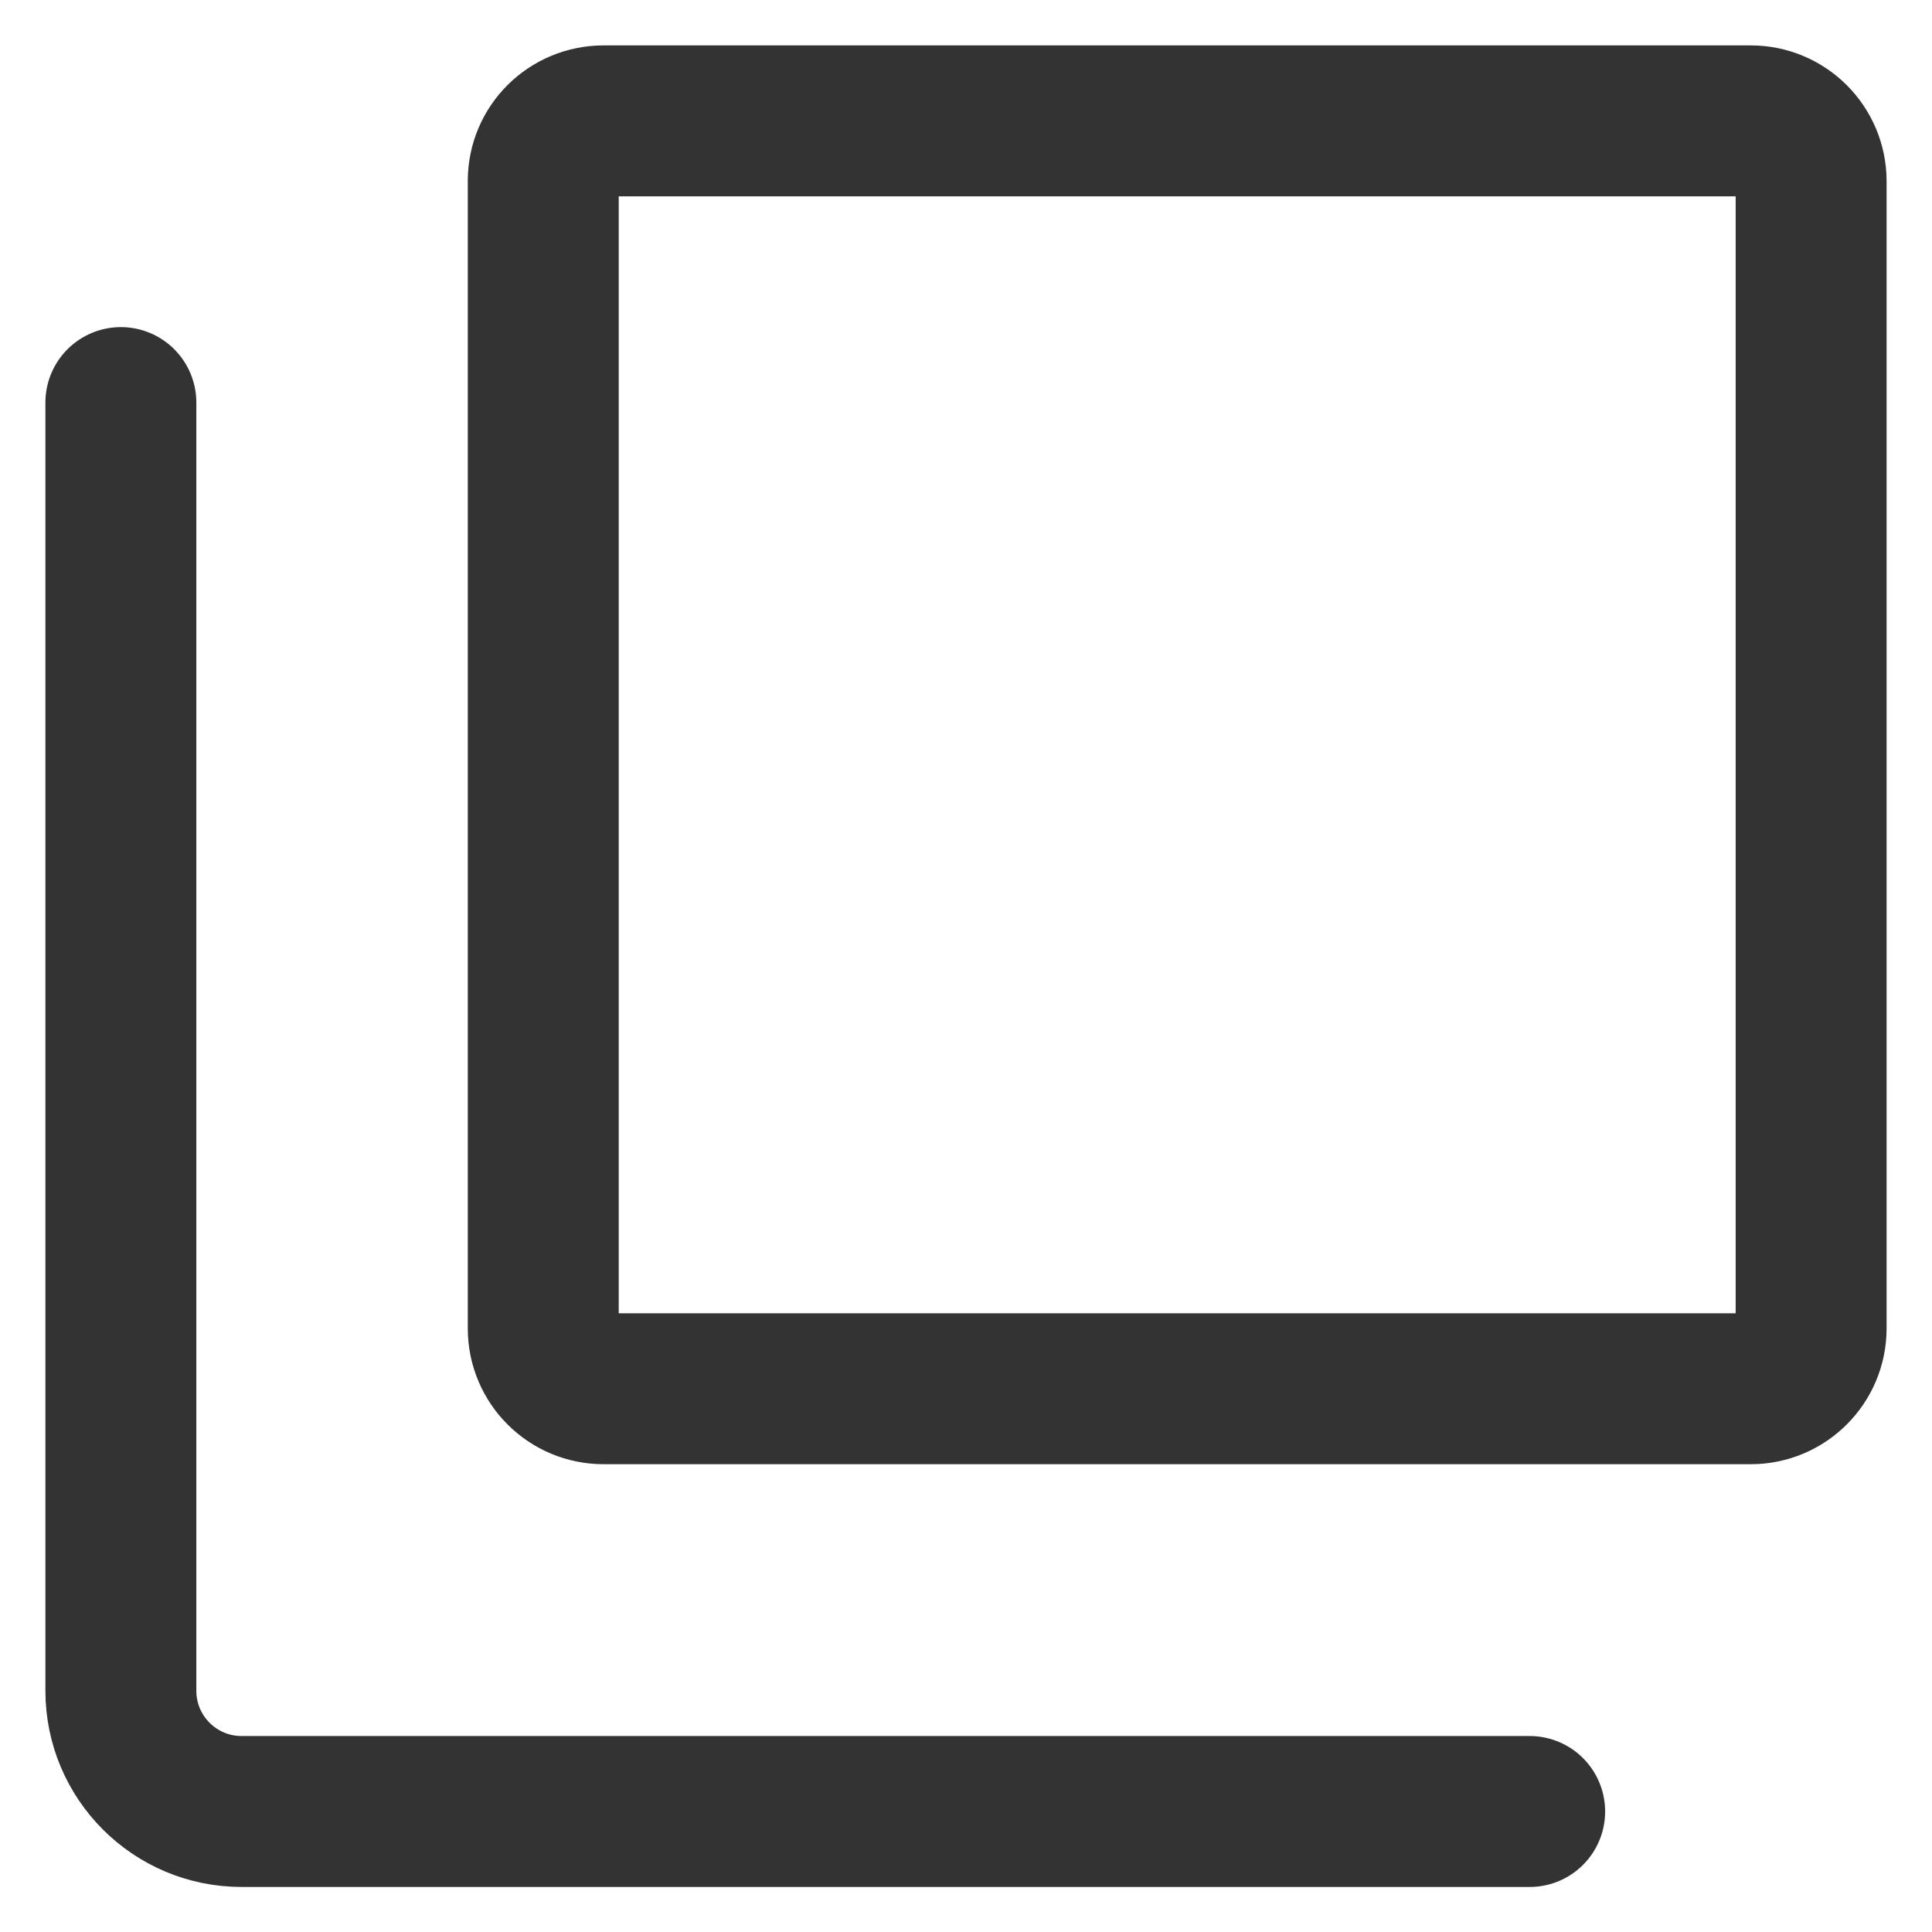
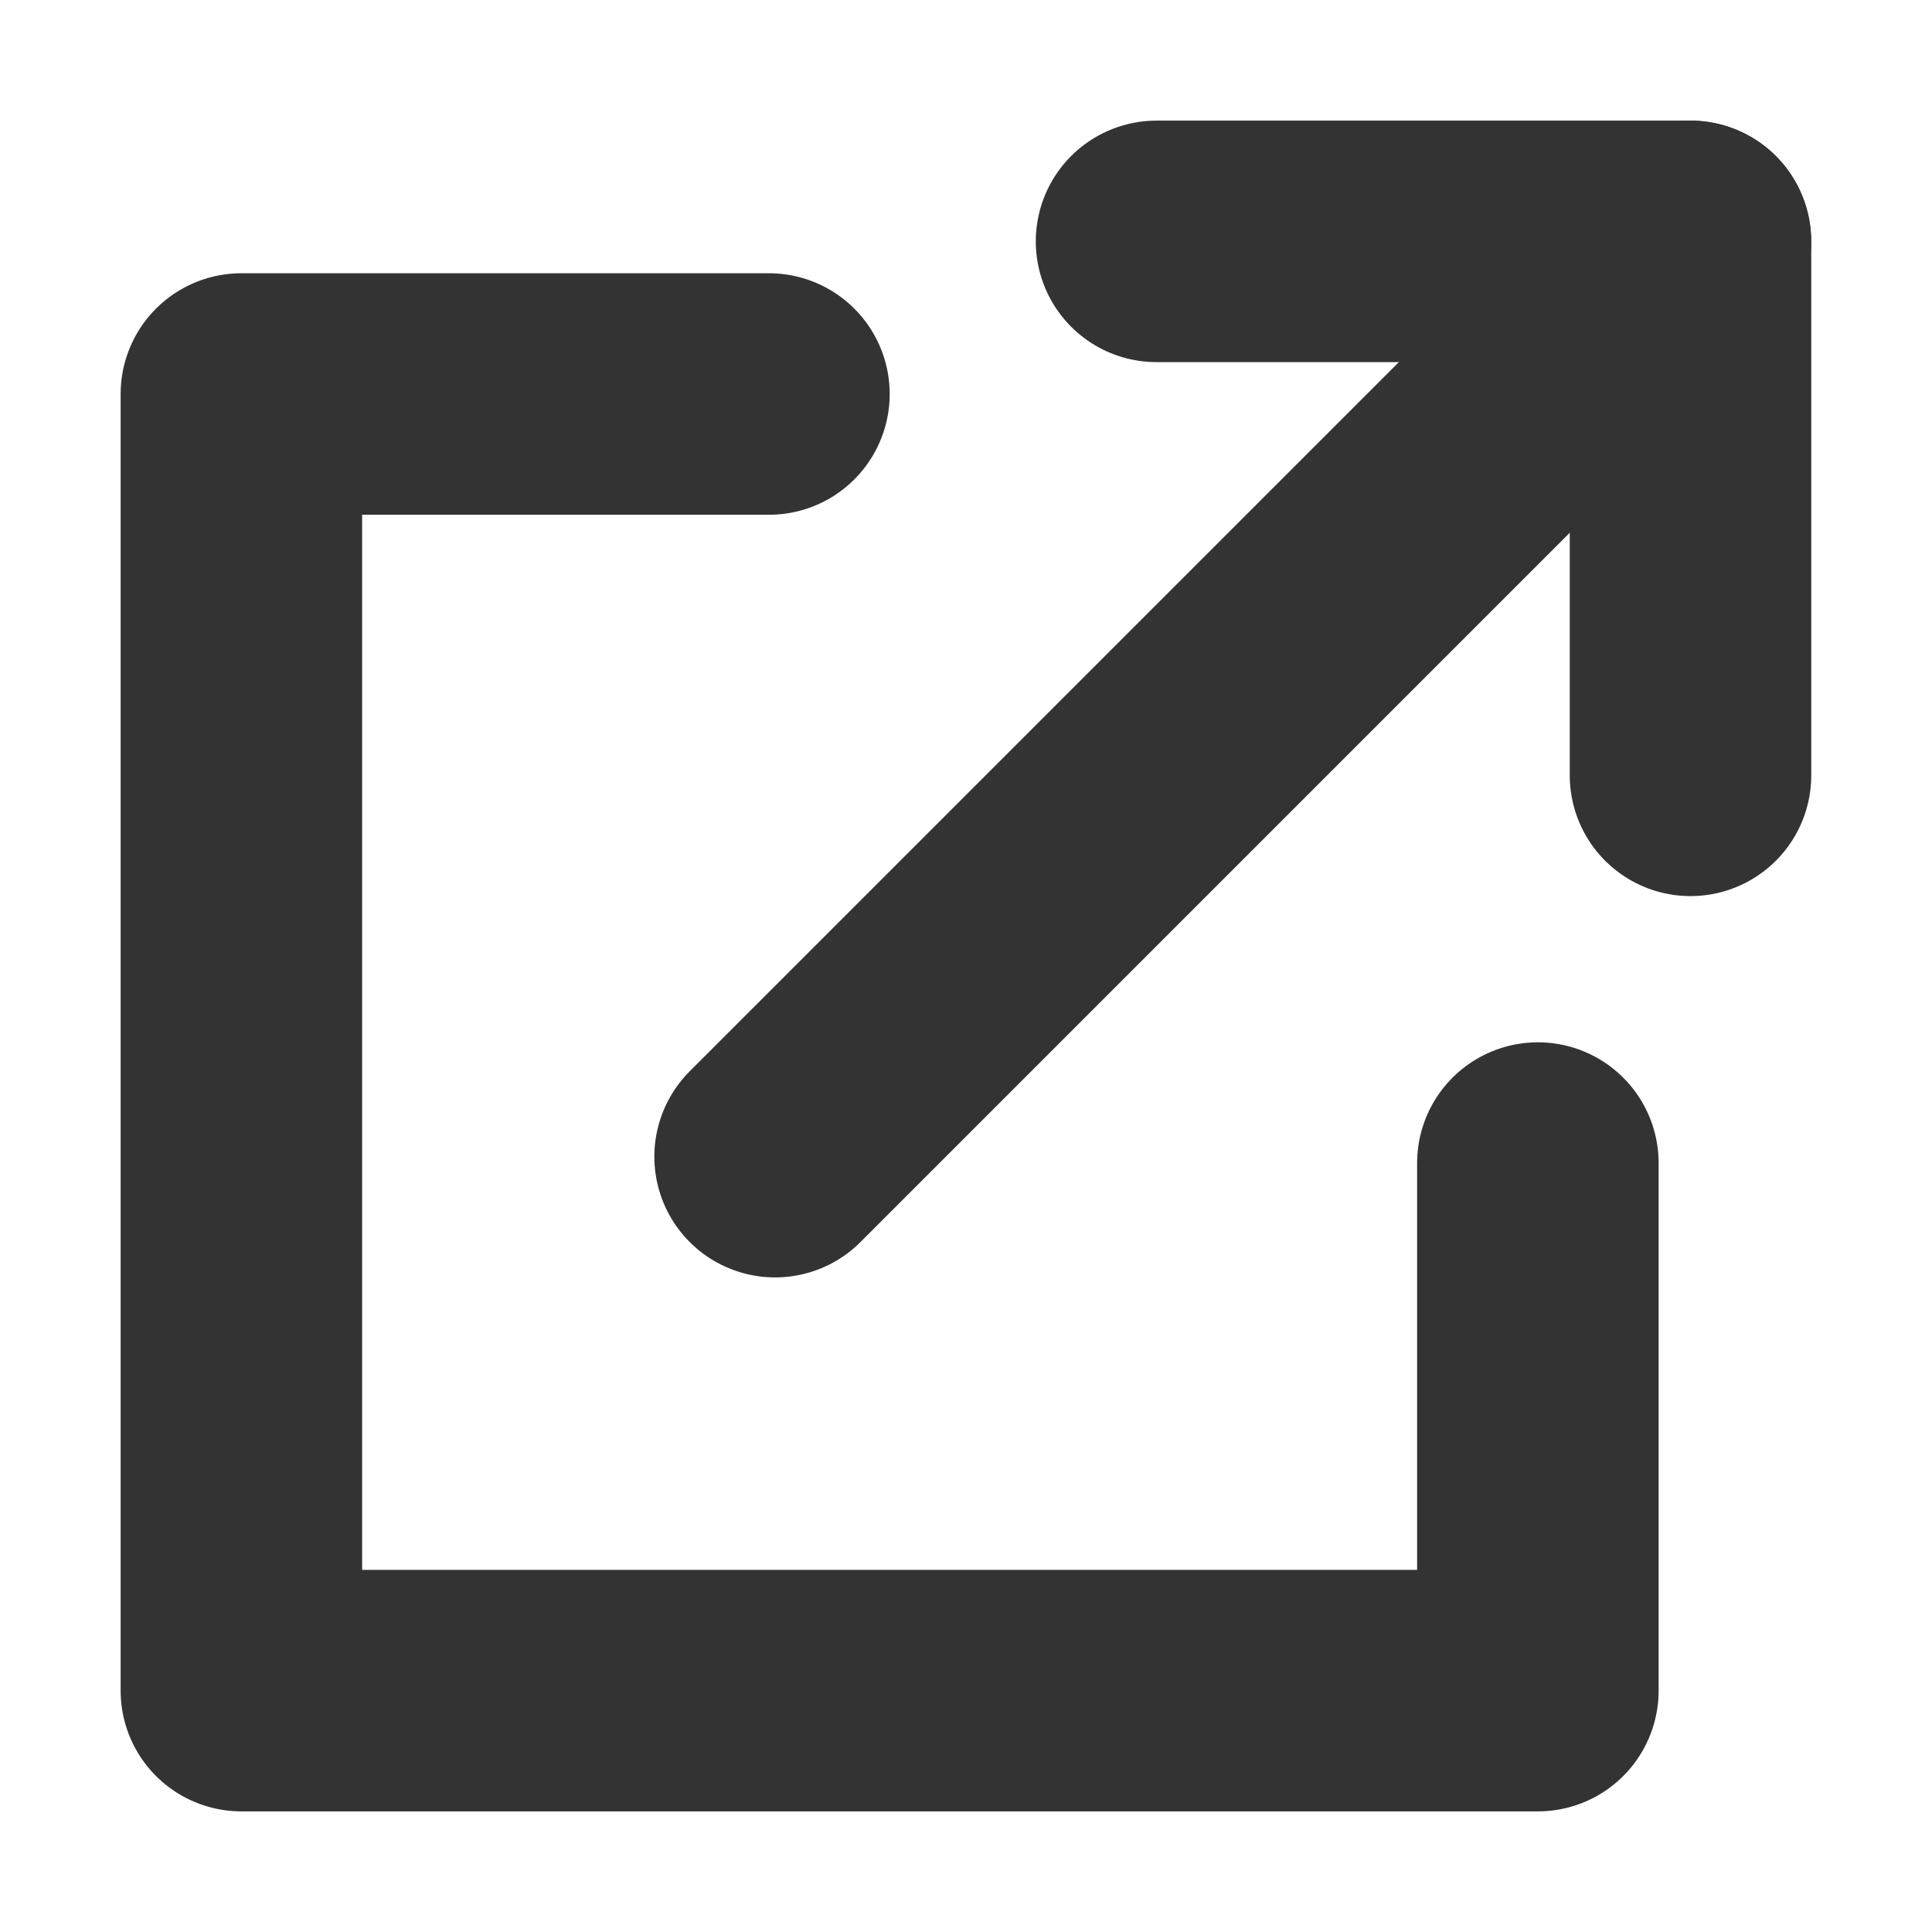
<svg xmlns="http://www.w3.org/2000/svg" width="16" height="16" viewBox="0 0 16 16" fill="none">
-   <path d="M12.668 15.002H12.361H2.001C1.448 15.002 1.001 14.554 1.001 14.002V3.641V3.334" stroke="#333333" stroke-width="1.25" stroke-miterlimit="10" stroke-linecap="round" stroke-linejoin="round" />
-   <path d="M4.499 11.002V1.498C4.499 1.222 4.723 1.001 4.999 1.001L14.499 1.001C14.775 1.001 14.999 1.225 14.999 1.501V11.001C14.999 11.277 14.775 11.501 14.499 11.501H4.999C4.723 11.501 4.499 11.278 4.499 11.002Z" stroke="#333333" stroke-width="1.25" stroke-linecap="round" stroke-linejoin="round" />
+   <path d="M6.419 9.579L13.999 1.999" stroke="#333333" stroke-width="2" stroke-miterlimit="10" stroke-linecap="round" stroke-linejoin="round" />
+   <path d="M14 6.421V1.999H9.578" stroke="#333333" stroke-width="2" stroke-miterlimit="10" stroke-linecap="round" stroke-linejoin="round" />
+   <path d="M12.736 9.632V14.001H1.999V3.263H6.368" stroke="#333333" stroke-width="2" stroke-miterlimit="10" stroke-linecap="round" stroke-linejoin="round" />
</svg>
